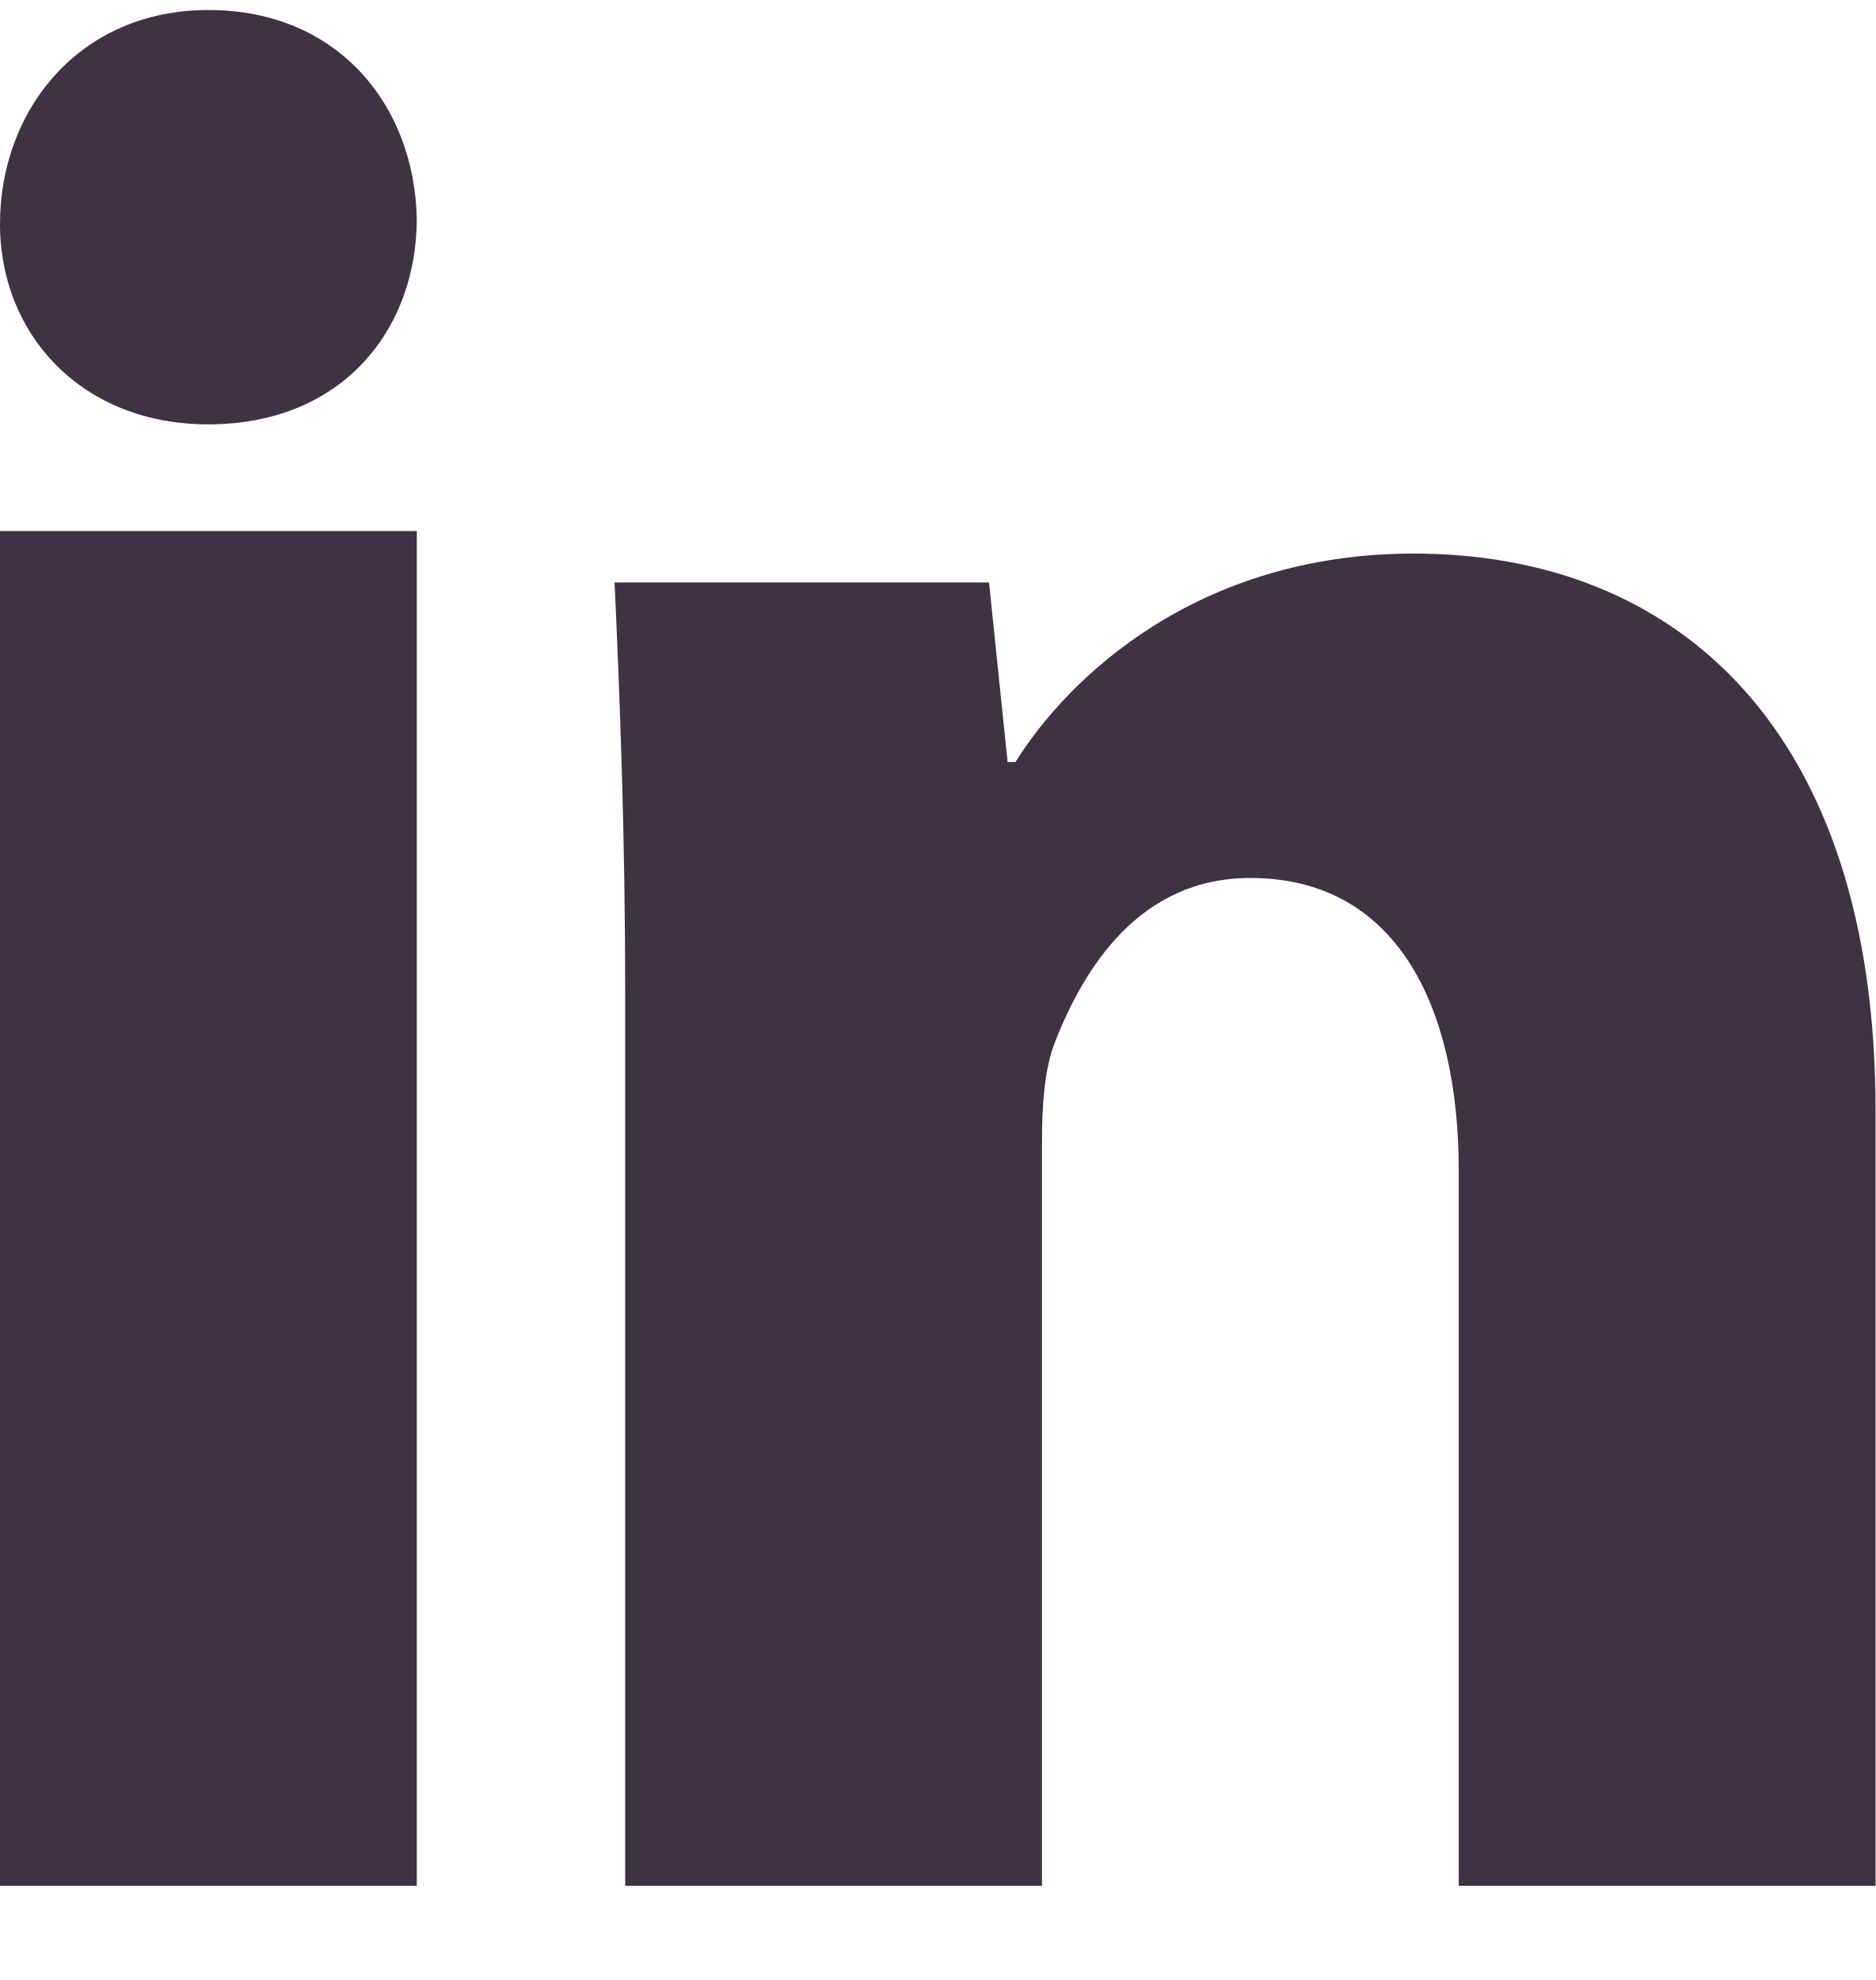
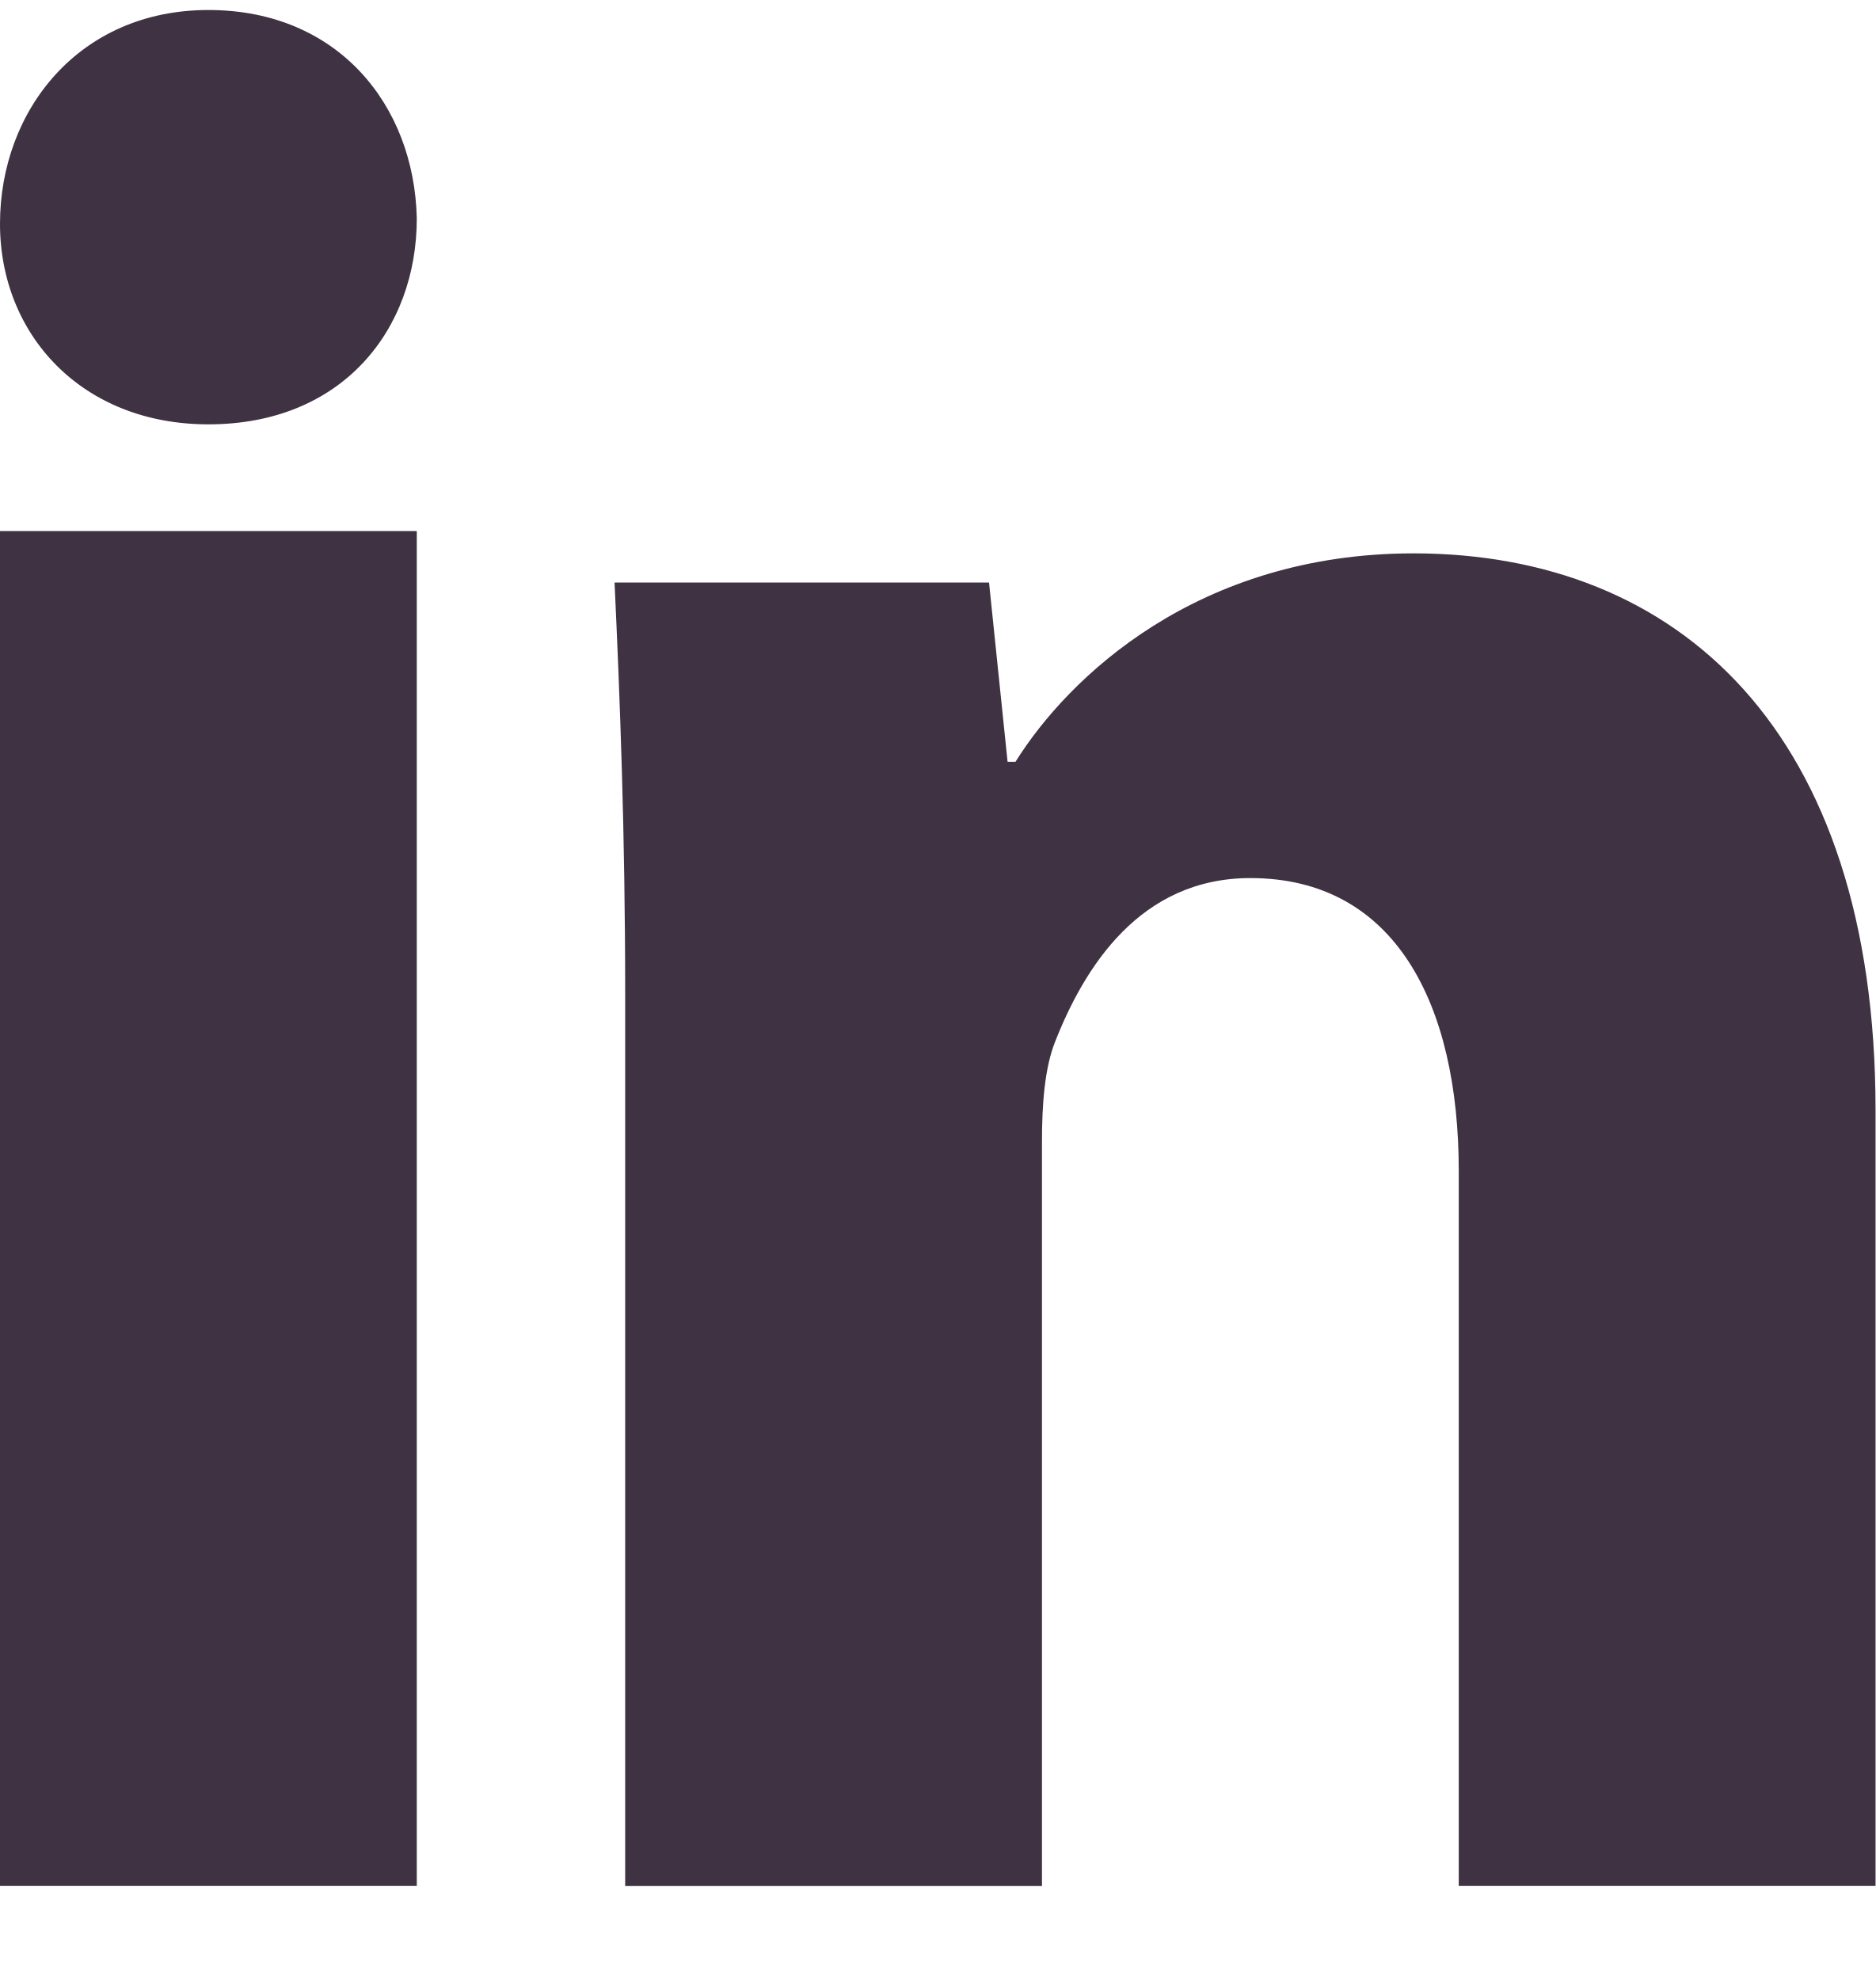
- <svg xmlns="http://www.w3.org/2000/svg" width="18px" height="19px" viewBox="0 0 18 19" version="1.1">
-   <defs />
-   <g id="Production" stroke="none" stroke-width="1" fill="none" fill-rule="evenodd">
-     <g id="Jobs-description-Copy" transform="translate(-844, -458)" fill="#3F3242">
-       <g id="Group" transform="translate(843, 382)">
-         <path d="M5,78.096 C5,79.158 4.29,80.072 2.999,80.072 C1.784,80.072 1,79.21 1,78.148 C1,77.058 1.76,76.096 3,76.096 C4.24,76.096 4.976,77.006 5,78.096 L5,78.096 Z M1,94.096 L1,81.096 L5,81.096 L5,94.096 L1,94.096 Z M7,85.54 C7,83.995 6.949,82.704 6.898,81.589 L10.492,81.589 L10.67,83.312 L10.746,83.312 C11.252,82.501 12.492,81.312 14.568,81.312 C17.1,81.312 19,83.007 19,86.654 L19,94.096 L15,94.096 L15,87.235 C15,85.641 14.393,84.425 13,84.425 C11.938,84.425 11.406,85.285 11.127,85.994 C11.025,86.248 11,86.602 11,86.957 L11,94.096 L7,94.096 L7,85.54 Z" id="Shape" />
-       </g>
-     </g>
-   </g>
+ <svg xmlns="http://www.w3.org/2000/svg" width="18" height="19" viewBox="0 0 18 19">
+   <path d="M4 2.096c0 1.062-.71 1.976-2 1.976-1.216 0-2-.862-2-1.924C0 1.058.76.096 2 .096s1.976.91 2 2zm-4 16v-13h4v13H0zM6 9.54c0-1.545-.05-2.836-.102-3.95h3.594L9.67 7.31h.076c.506-.81 1.746-2 3.822-2C16.1 5.312 18 7.007 18 10.654v7.442h-4v-6.86c0-1.595-.607-2.81-2-2.81-1.062 0-1.594.86-1.873 1.568-.102.254-.127.608-.127.963v7.14H6V9.54z" fill="#3F3242" fill-rule="evenodd" />
</svg>
